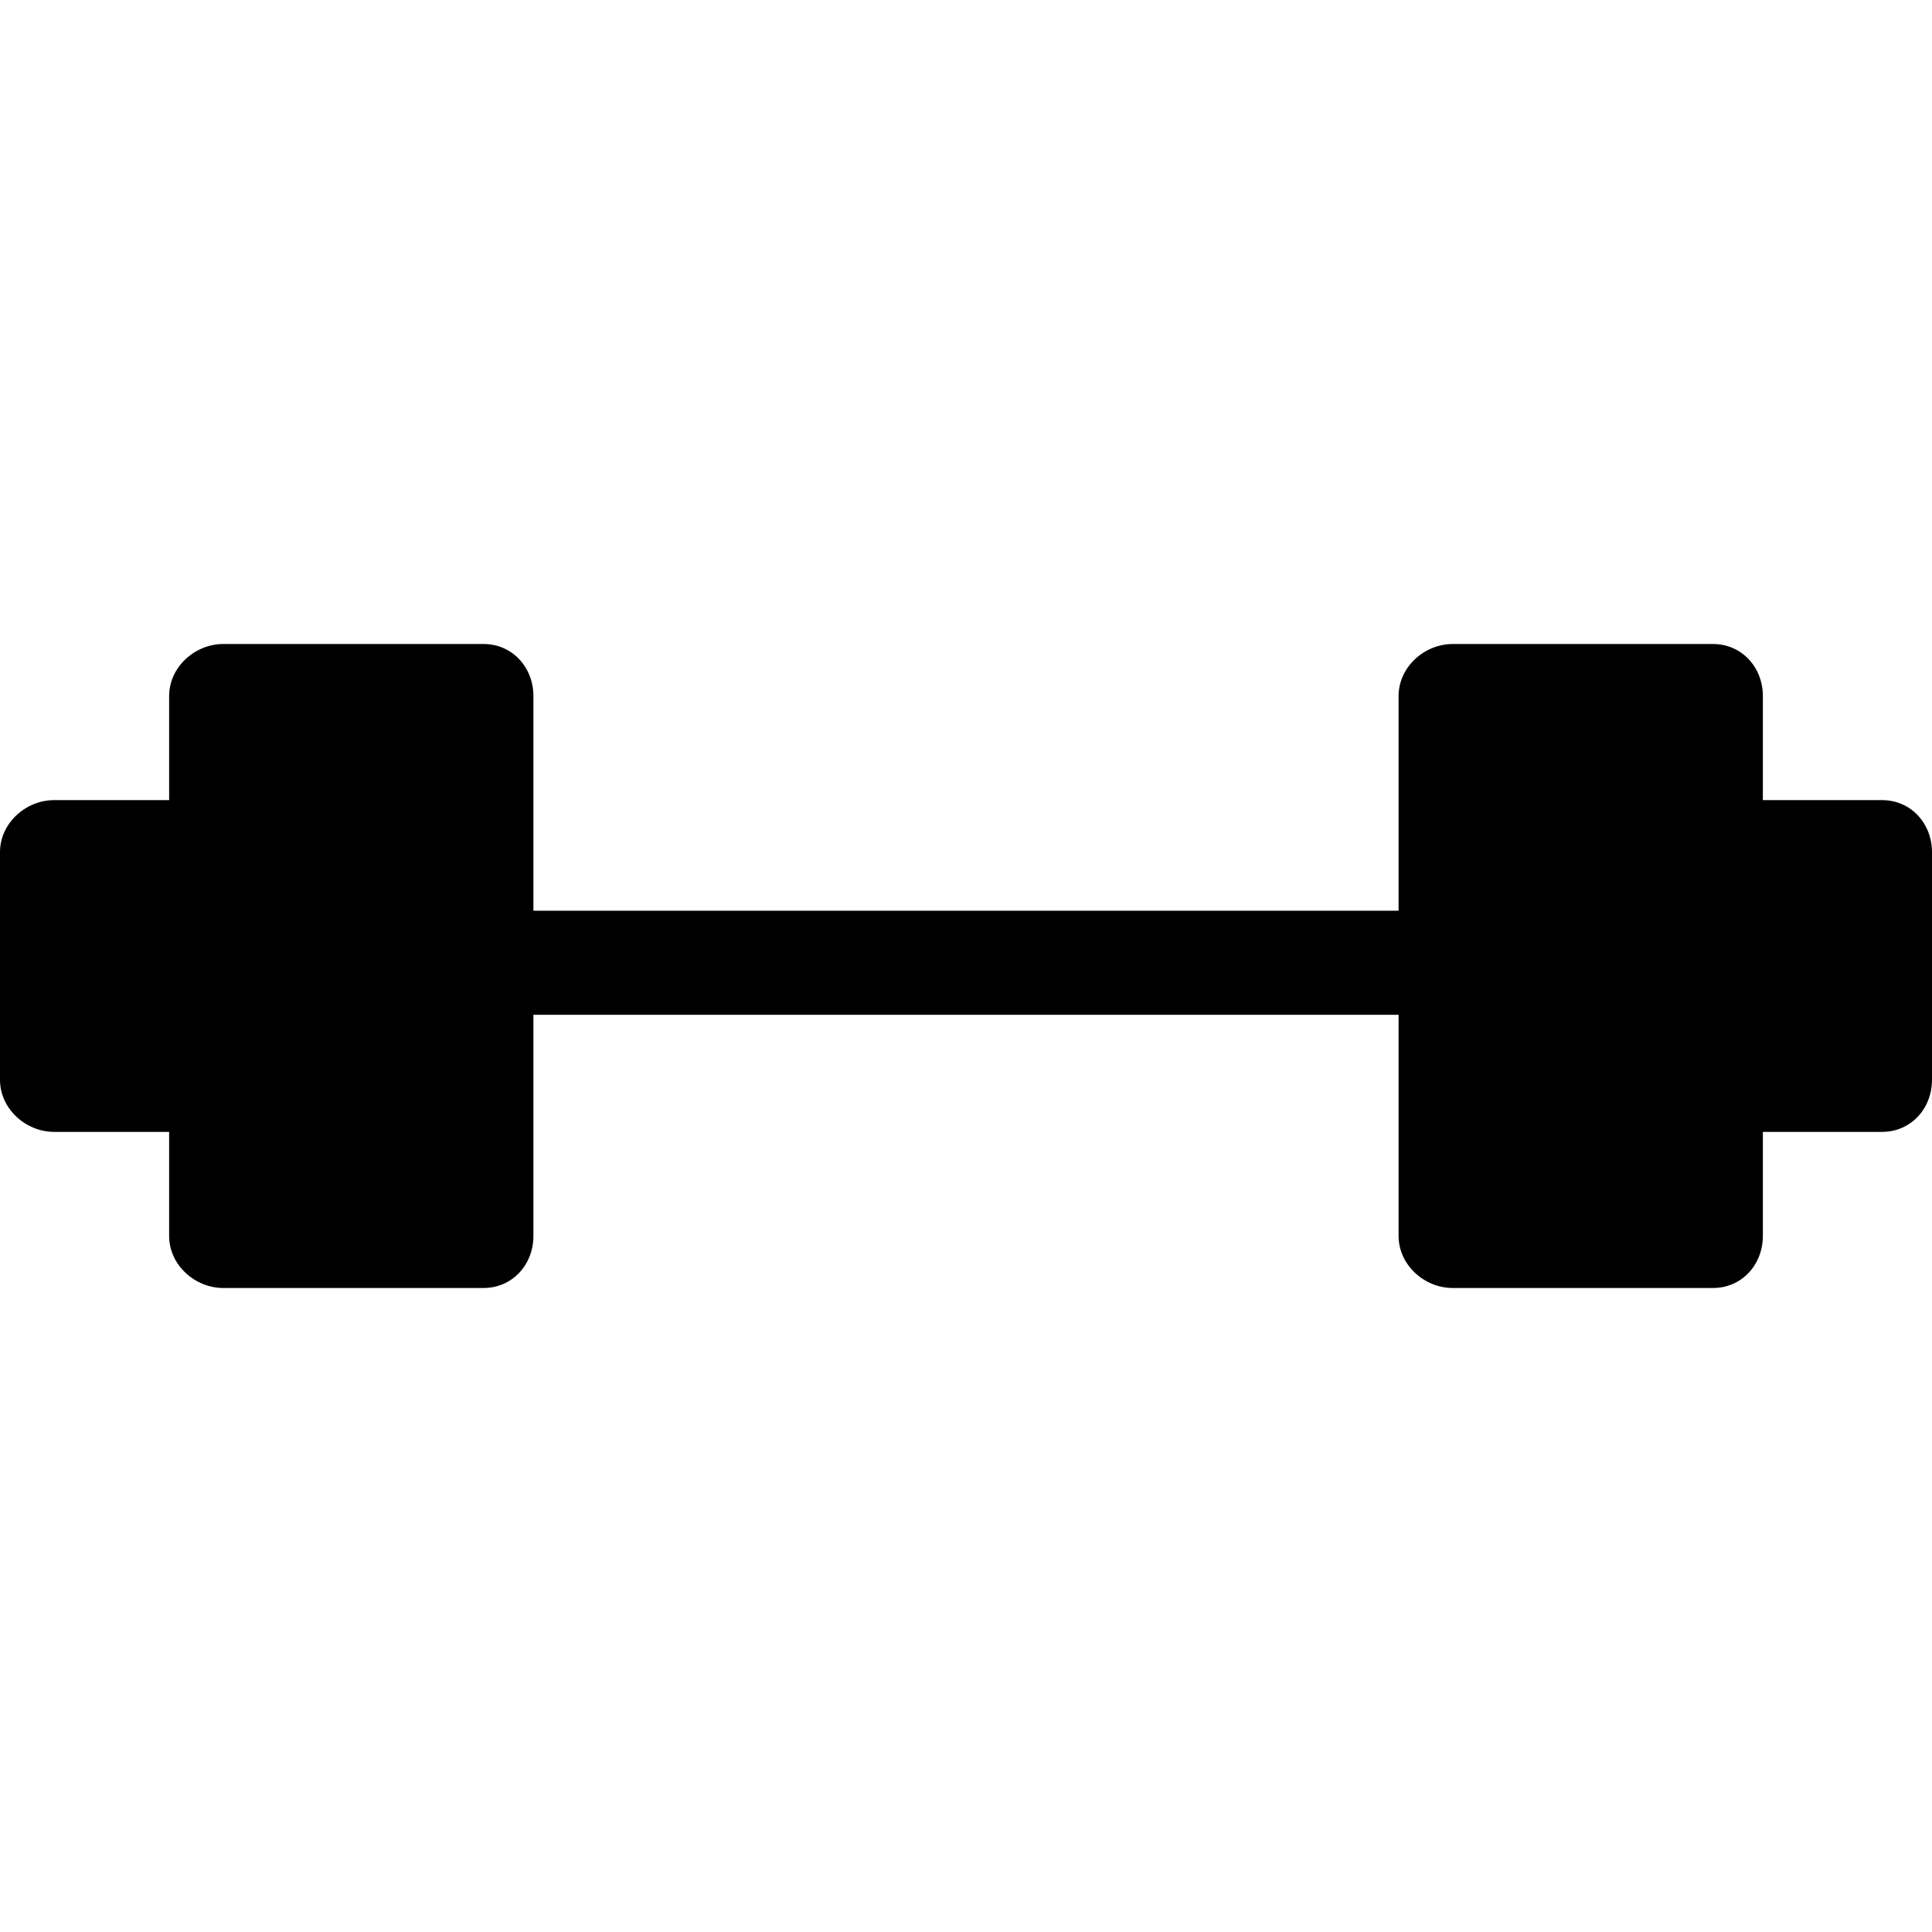
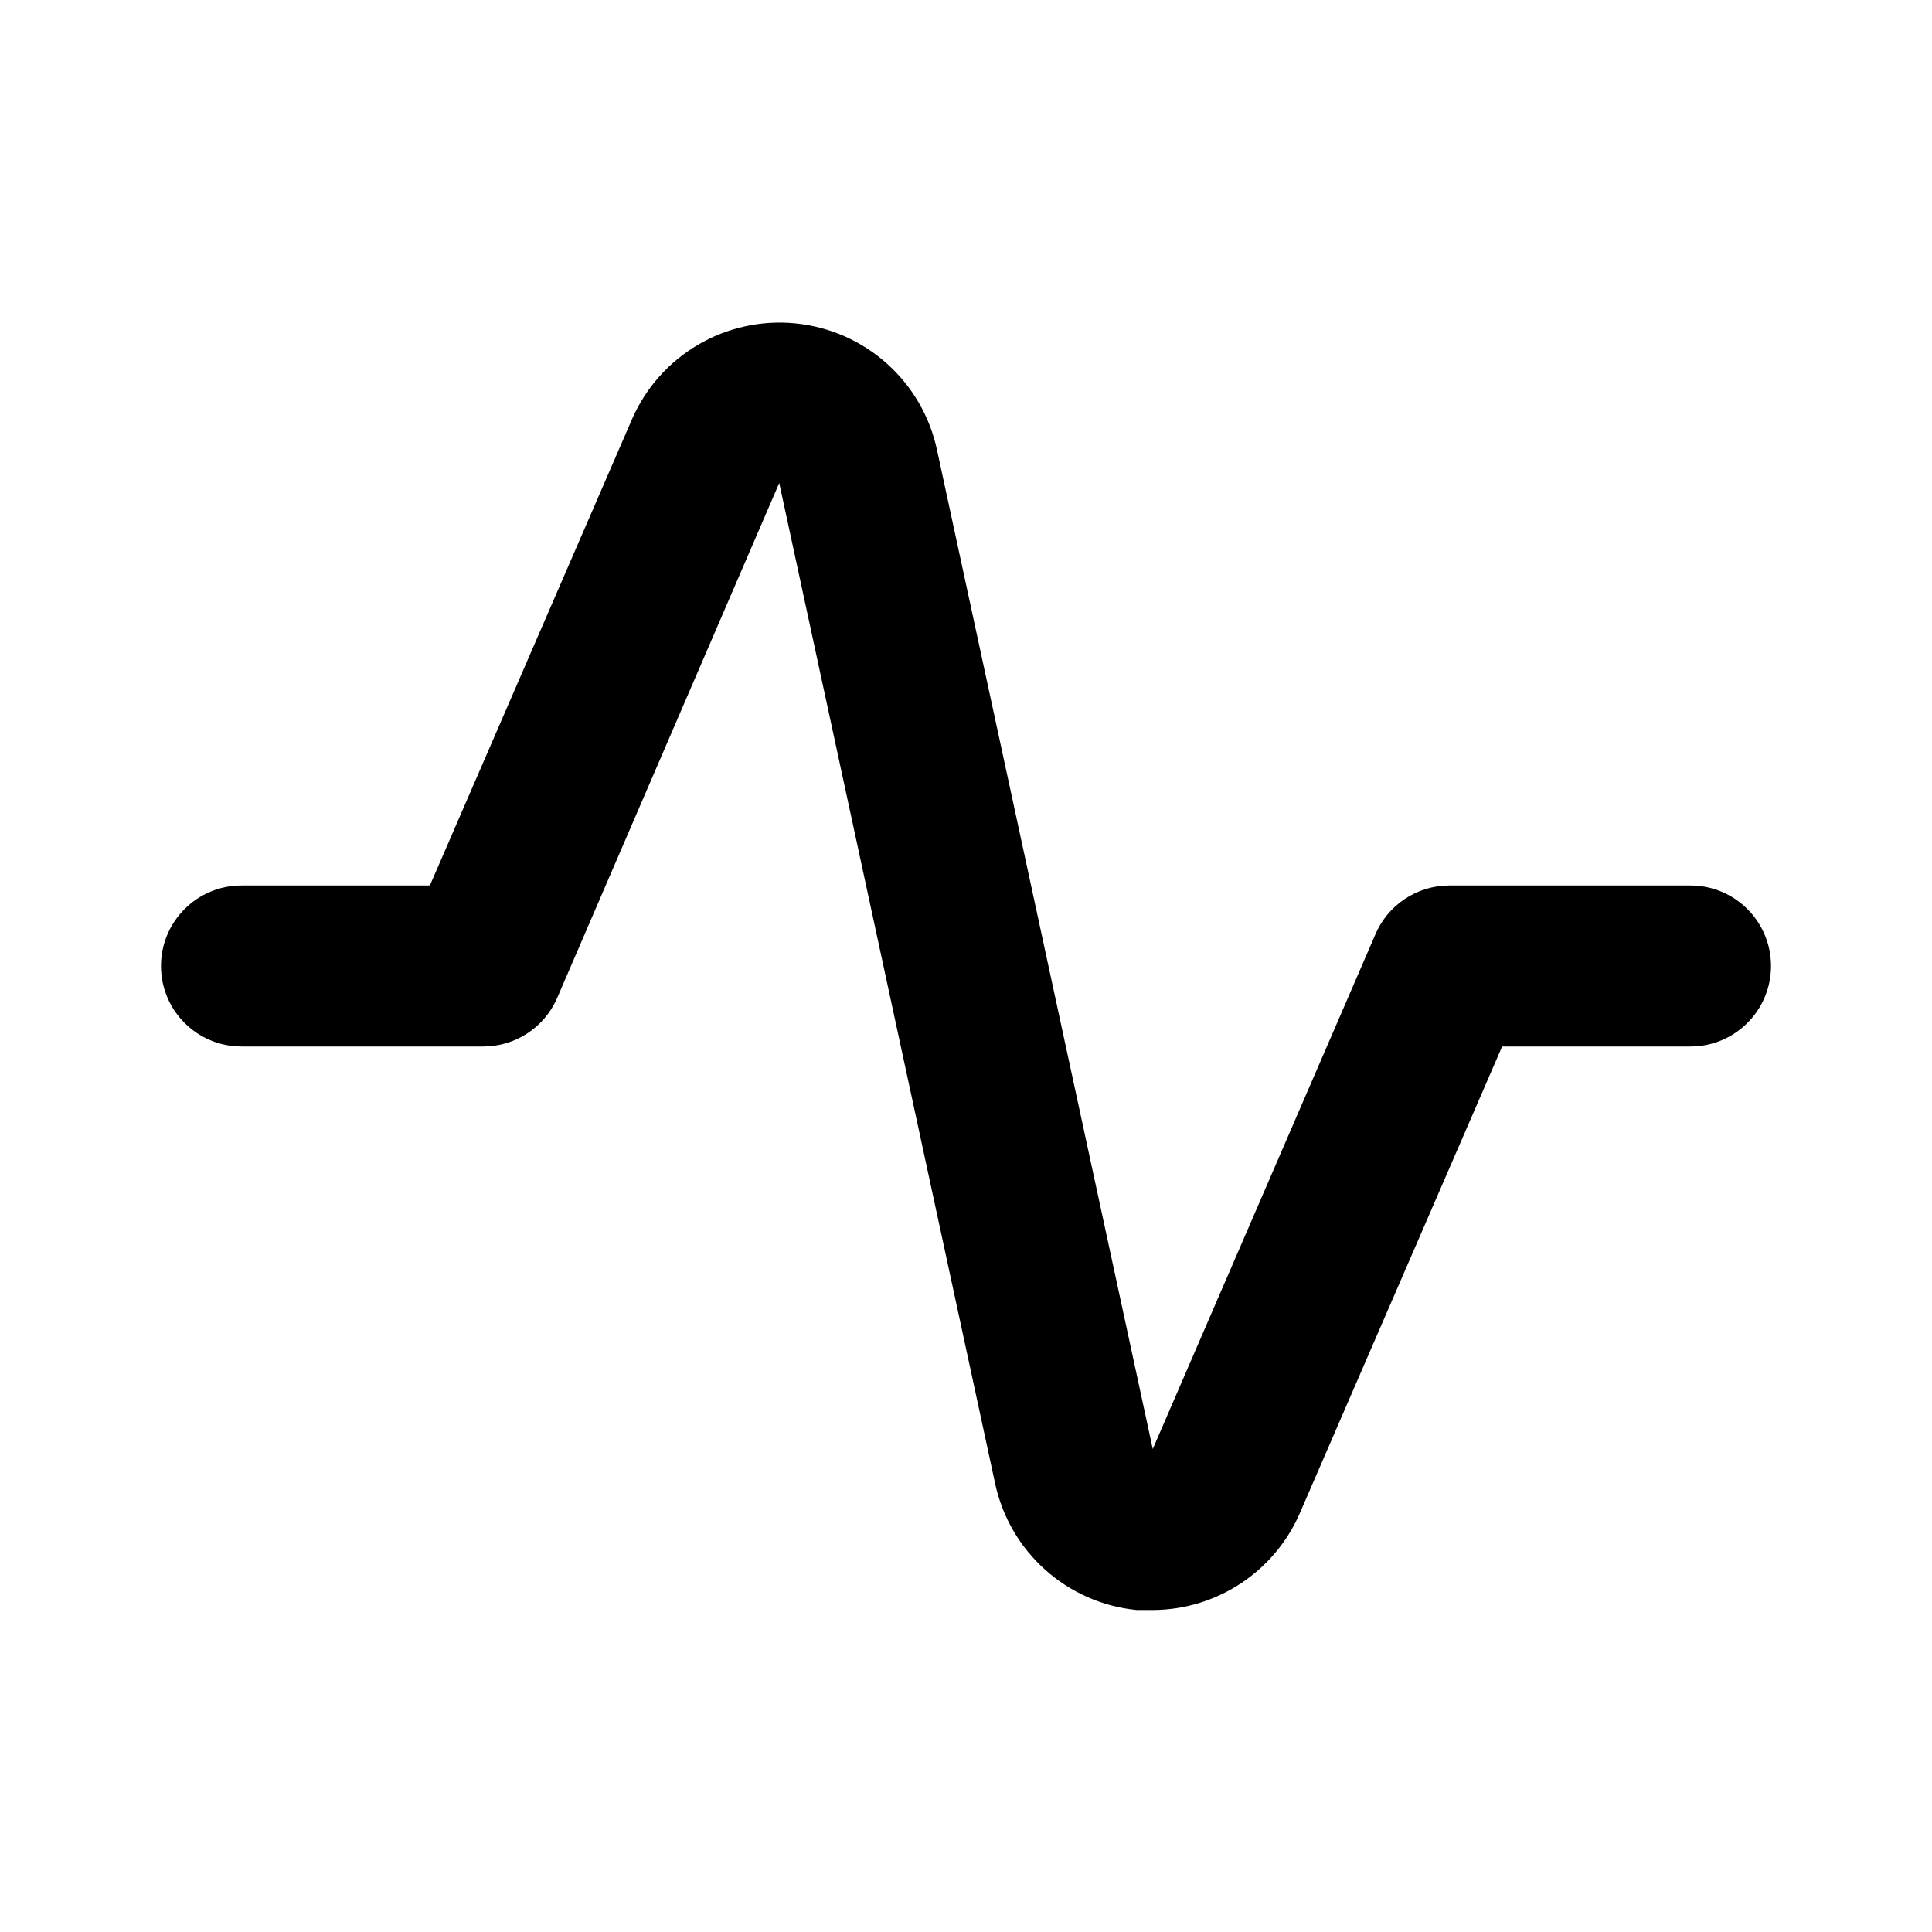
- <svg xmlns="http://www.w3.org/2000/svg" version="1.1" id="Capa_1" x="0px" y="0px" viewBox="0 0 297 297" style="enable-background:new 0 0 297 297;" xml:space="preserve">
-   <g>
-     <path d="M289.333,123H271v-16c0-4.418-3.249-8-7.667-8h-40c-4.418,0-8.333,3.582-8.333,8v33H82v-33c0-4.418-3.249-8-7.667-8h-40   C29.915,99,26,102.582,26,107v16H8.333C3.915,123,0,126.582,0,131v35c0,4.418,3.915,8,8.333,8H26v16c0,4.418,3.915,8,8.333,8h40   c4.418,0,7.667-3.582,7.667-8v-34h133v34c0,4.418,3.915,8,8.333,8h40c4.418,0,7.667-3.582,7.667-8v-16h18.333   c4.418,0,7.667-3.582,7.667-8v-35C297,126.582,293.751,123,289.333,123z" />
+ <svg xmlns="http://www.w3.org/2000/svg" viewBox="0 0 24 24">
+   <g data-name="Layer 2">
+     <path d="M14.33 20h-.21a2 2 0 0 1-1.76-1.58L9.68 6l-2.76 6.4A1 1 0 0 1 6 13H3a1 1 0 0 1 0-2h2.34l2.51-5.79a2 2 0 0 1 3.79.38L14.32 18l2.76-6.38A1 1 0 0 1 18 11h3a1 1 0 0 1 0 2h-2.34l-2.51 5.79A2 2 0 0 1 14.33 20z" data-name="activity" />
  </g>
-   <g>
- </g>
-   <g>
- </g>
-   <g>
- </g>
-   <g>
- </g>
-   <g>
- </g>
-   <g>
- </g>
-   <g>
- </g>
-   <g>
- </g>
-   <g>
- </g>
-   <g>
- </g>
-   <g>
- </g>
-   <g>
- </g>
-   <g>
- </g>
-   <g>
- </g>
-   <g>
- </g>
</svg>
